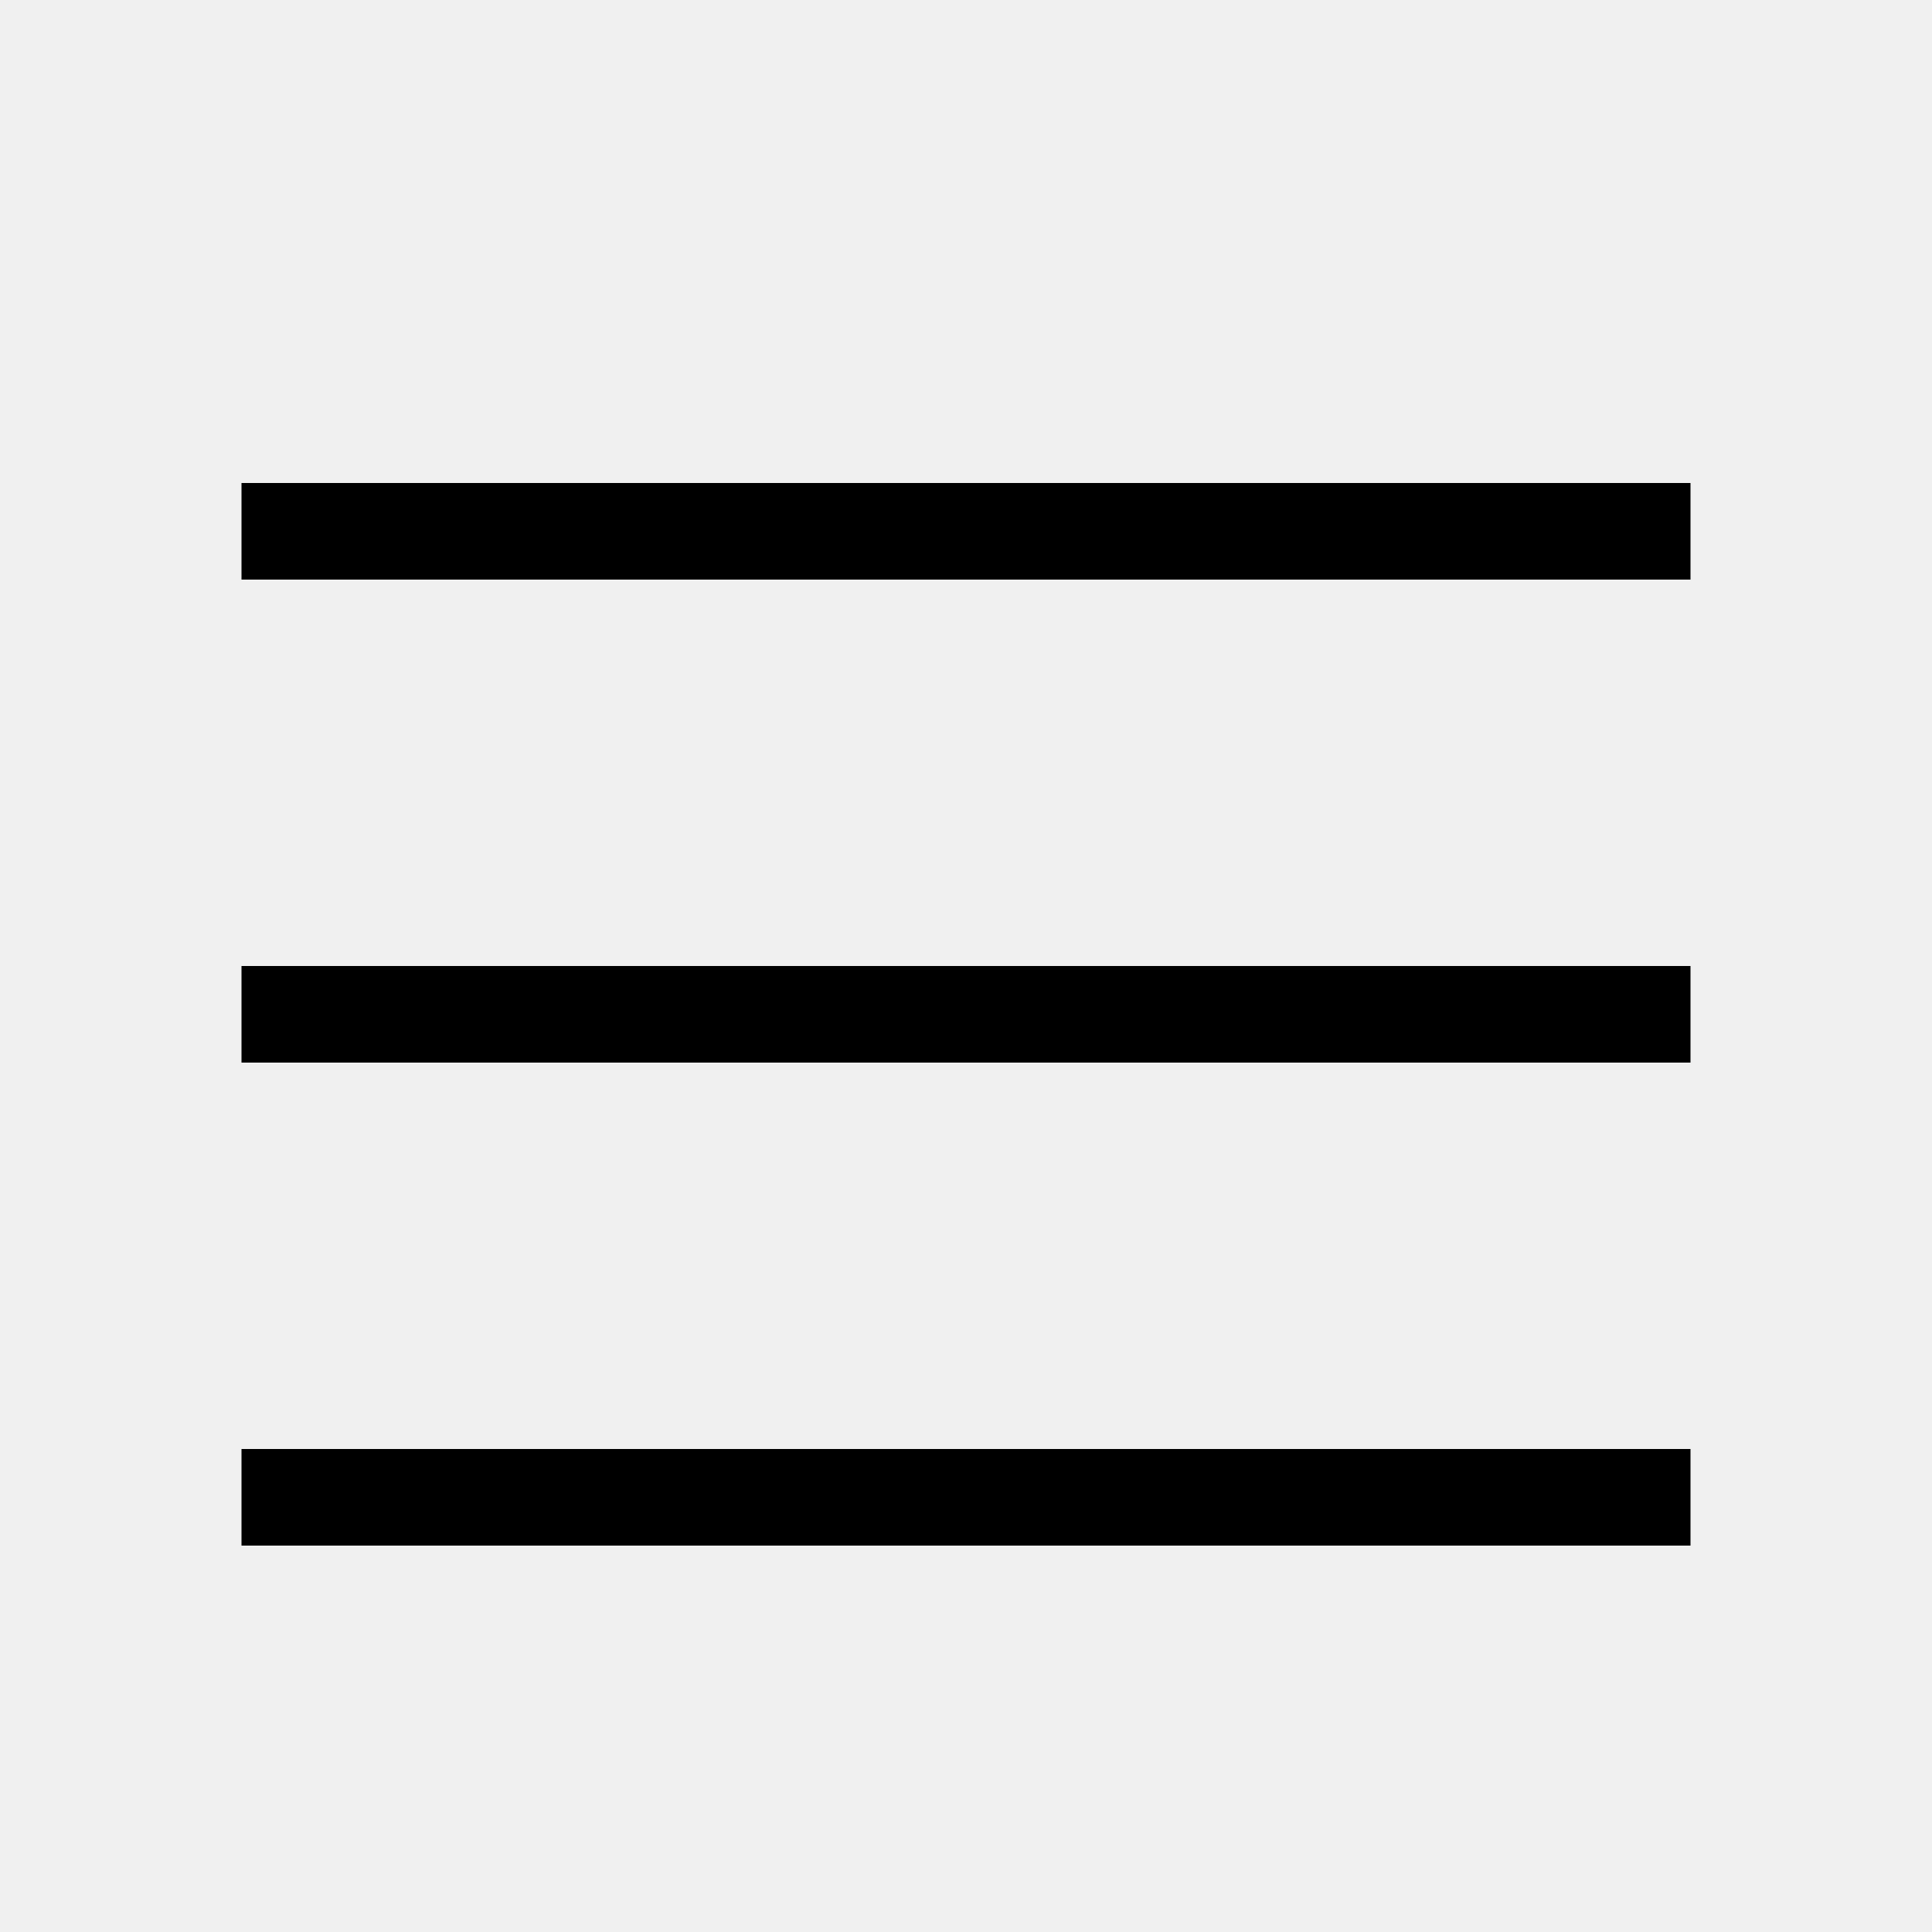
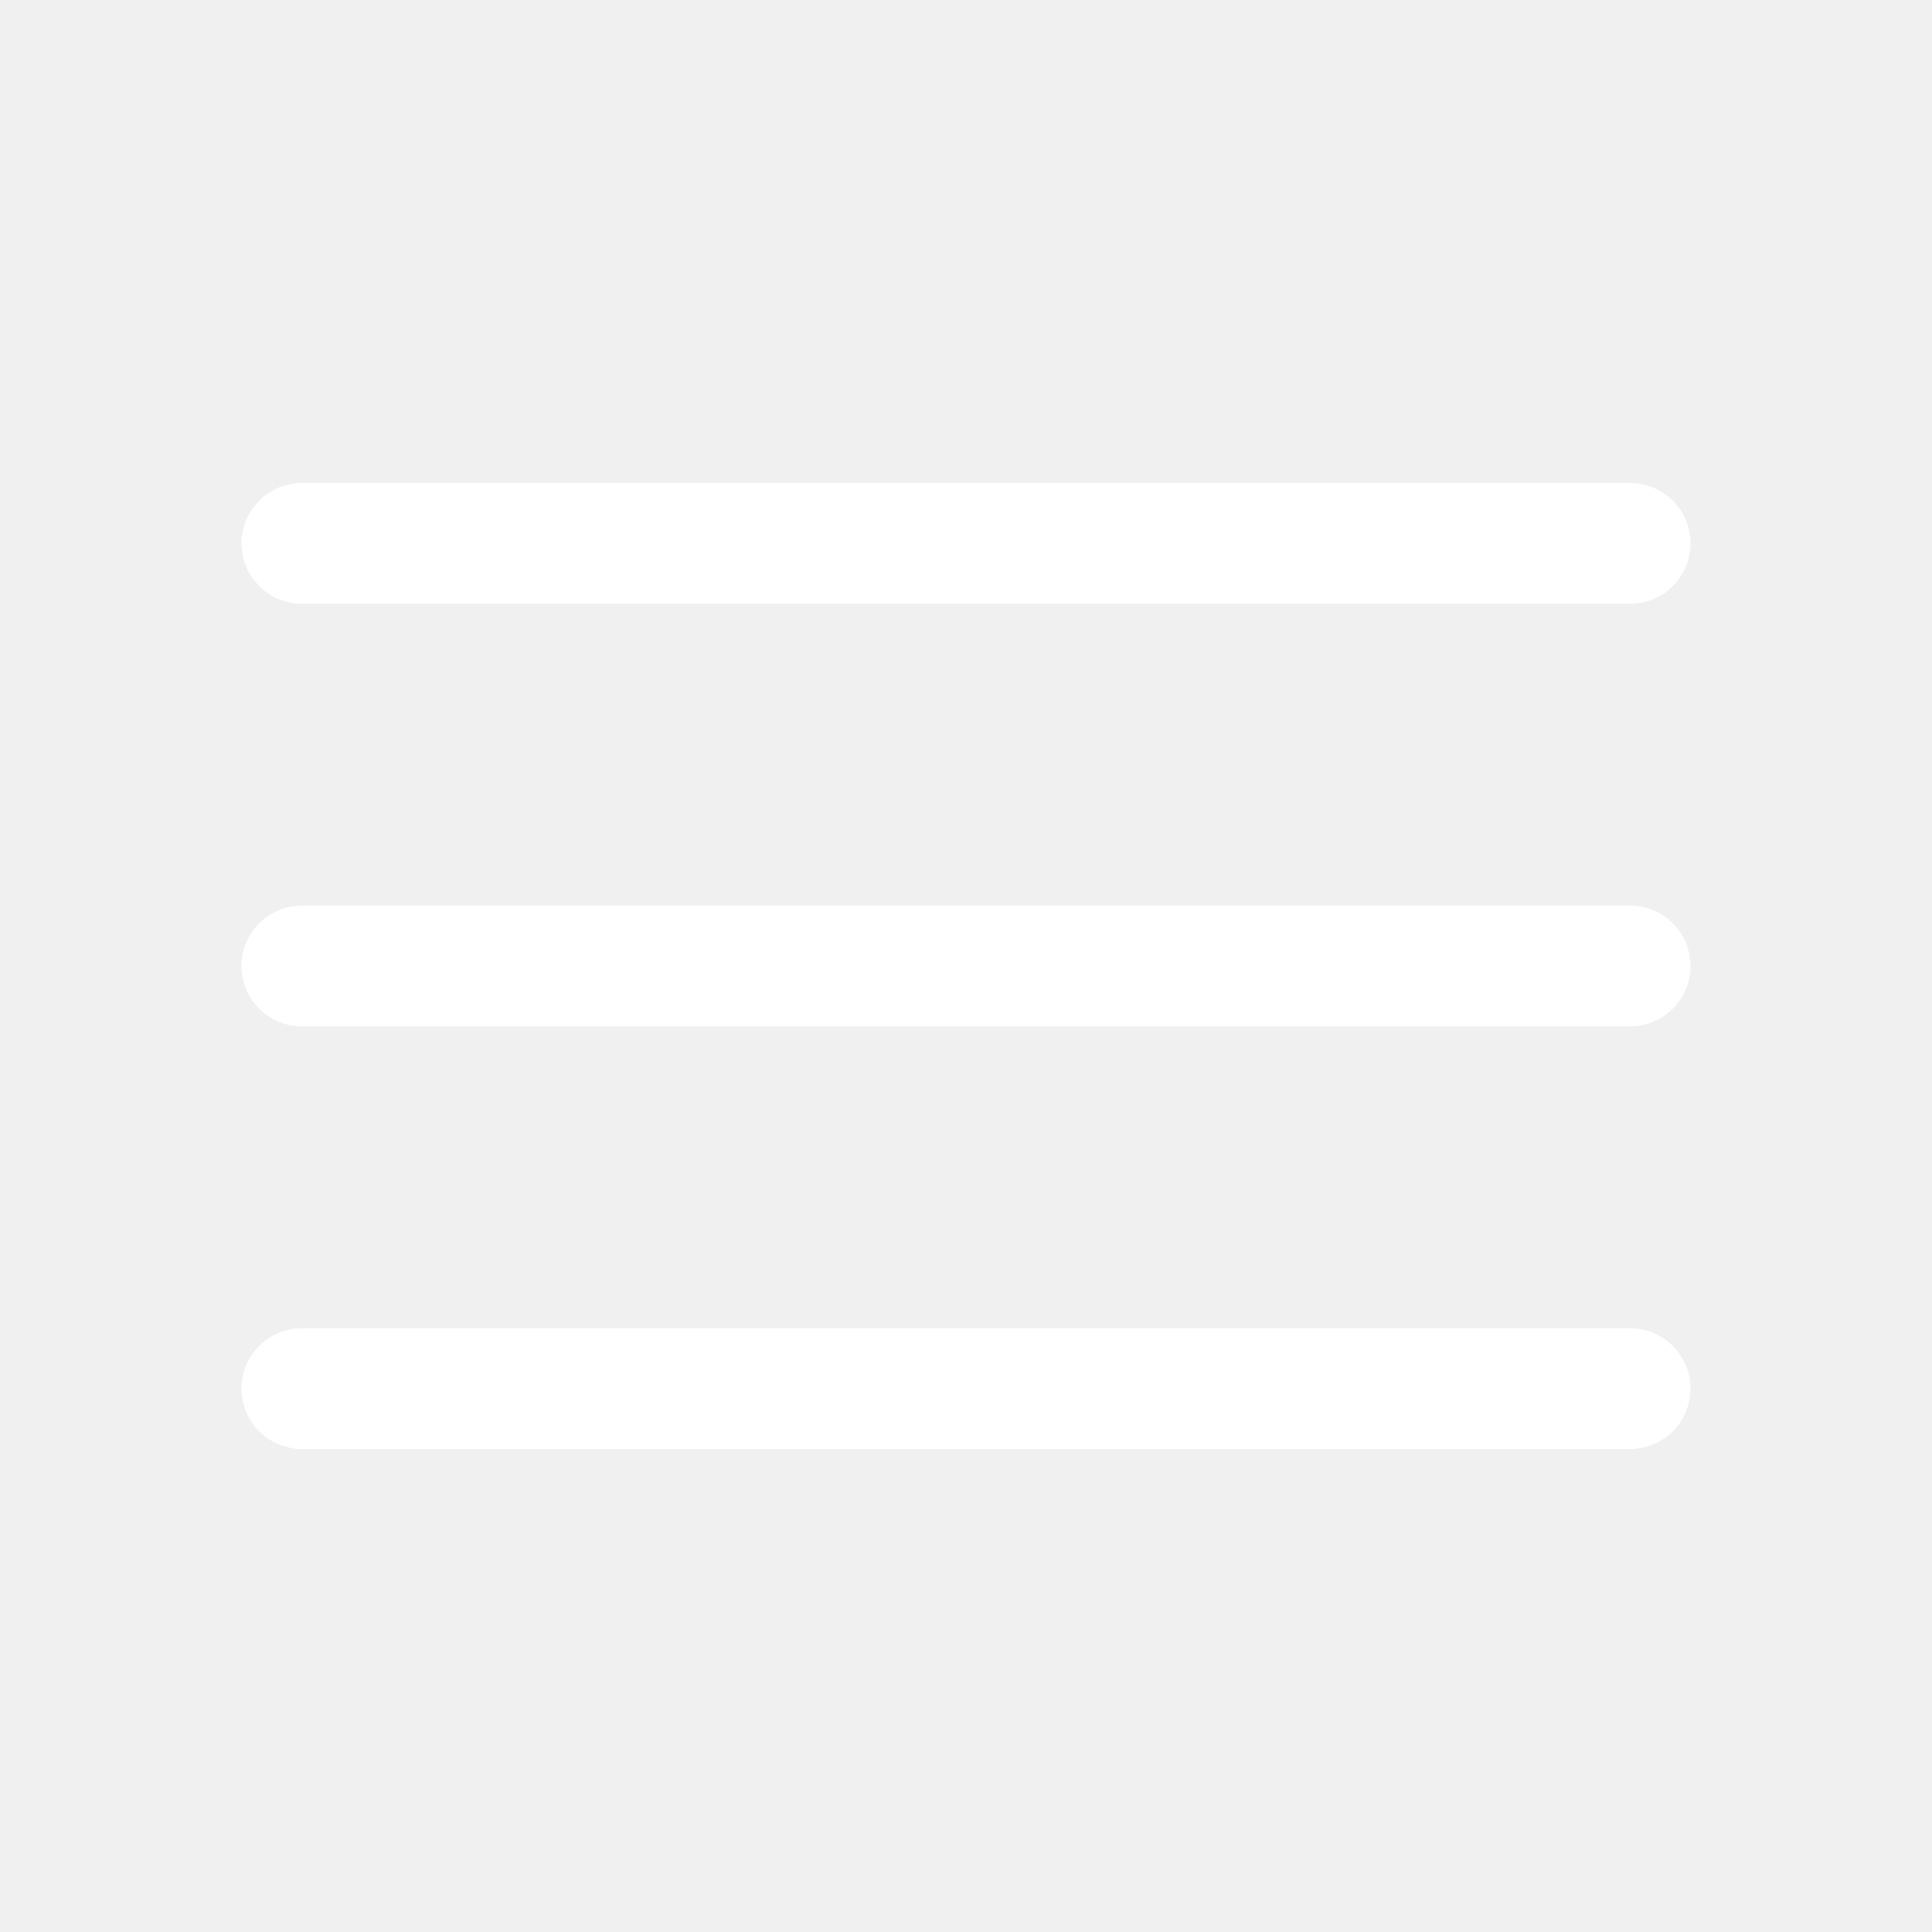
- <svg xmlns="http://www.w3.org/2000/svg" width="40" height="40" viewBox="0 0 40 40" fill="none">
-   <line x1="35" y1="21" x2="5" y2="21" stroke="black" stroke-width="2" />
-   <line x1="35" y1="11" x2="5" y2="11" stroke="black" stroke-width="2" />
-   <line x1="35" y1="31" x2="5" y2="31" stroke="black" stroke-width="2" />
+ <svg xmlns="http://www.w3.org/2000/svg" width="32" height="32" viewBox="0 0 32 32" fill="none">
+   <path d="M5 9H27" stroke="white" stroke-width="2" stroke-linecap="round" stroke-linejoin="round" />
+   <path d="M5 16H27" stroke="white" stroke-width="2" stroke-linecap="round" stroke-linejoin="round" />
+   <path d="M5 23H27" stroke="white" stroke-width="2" stroke-linecap="round" stroke-linejoin="round" />
</svg>
